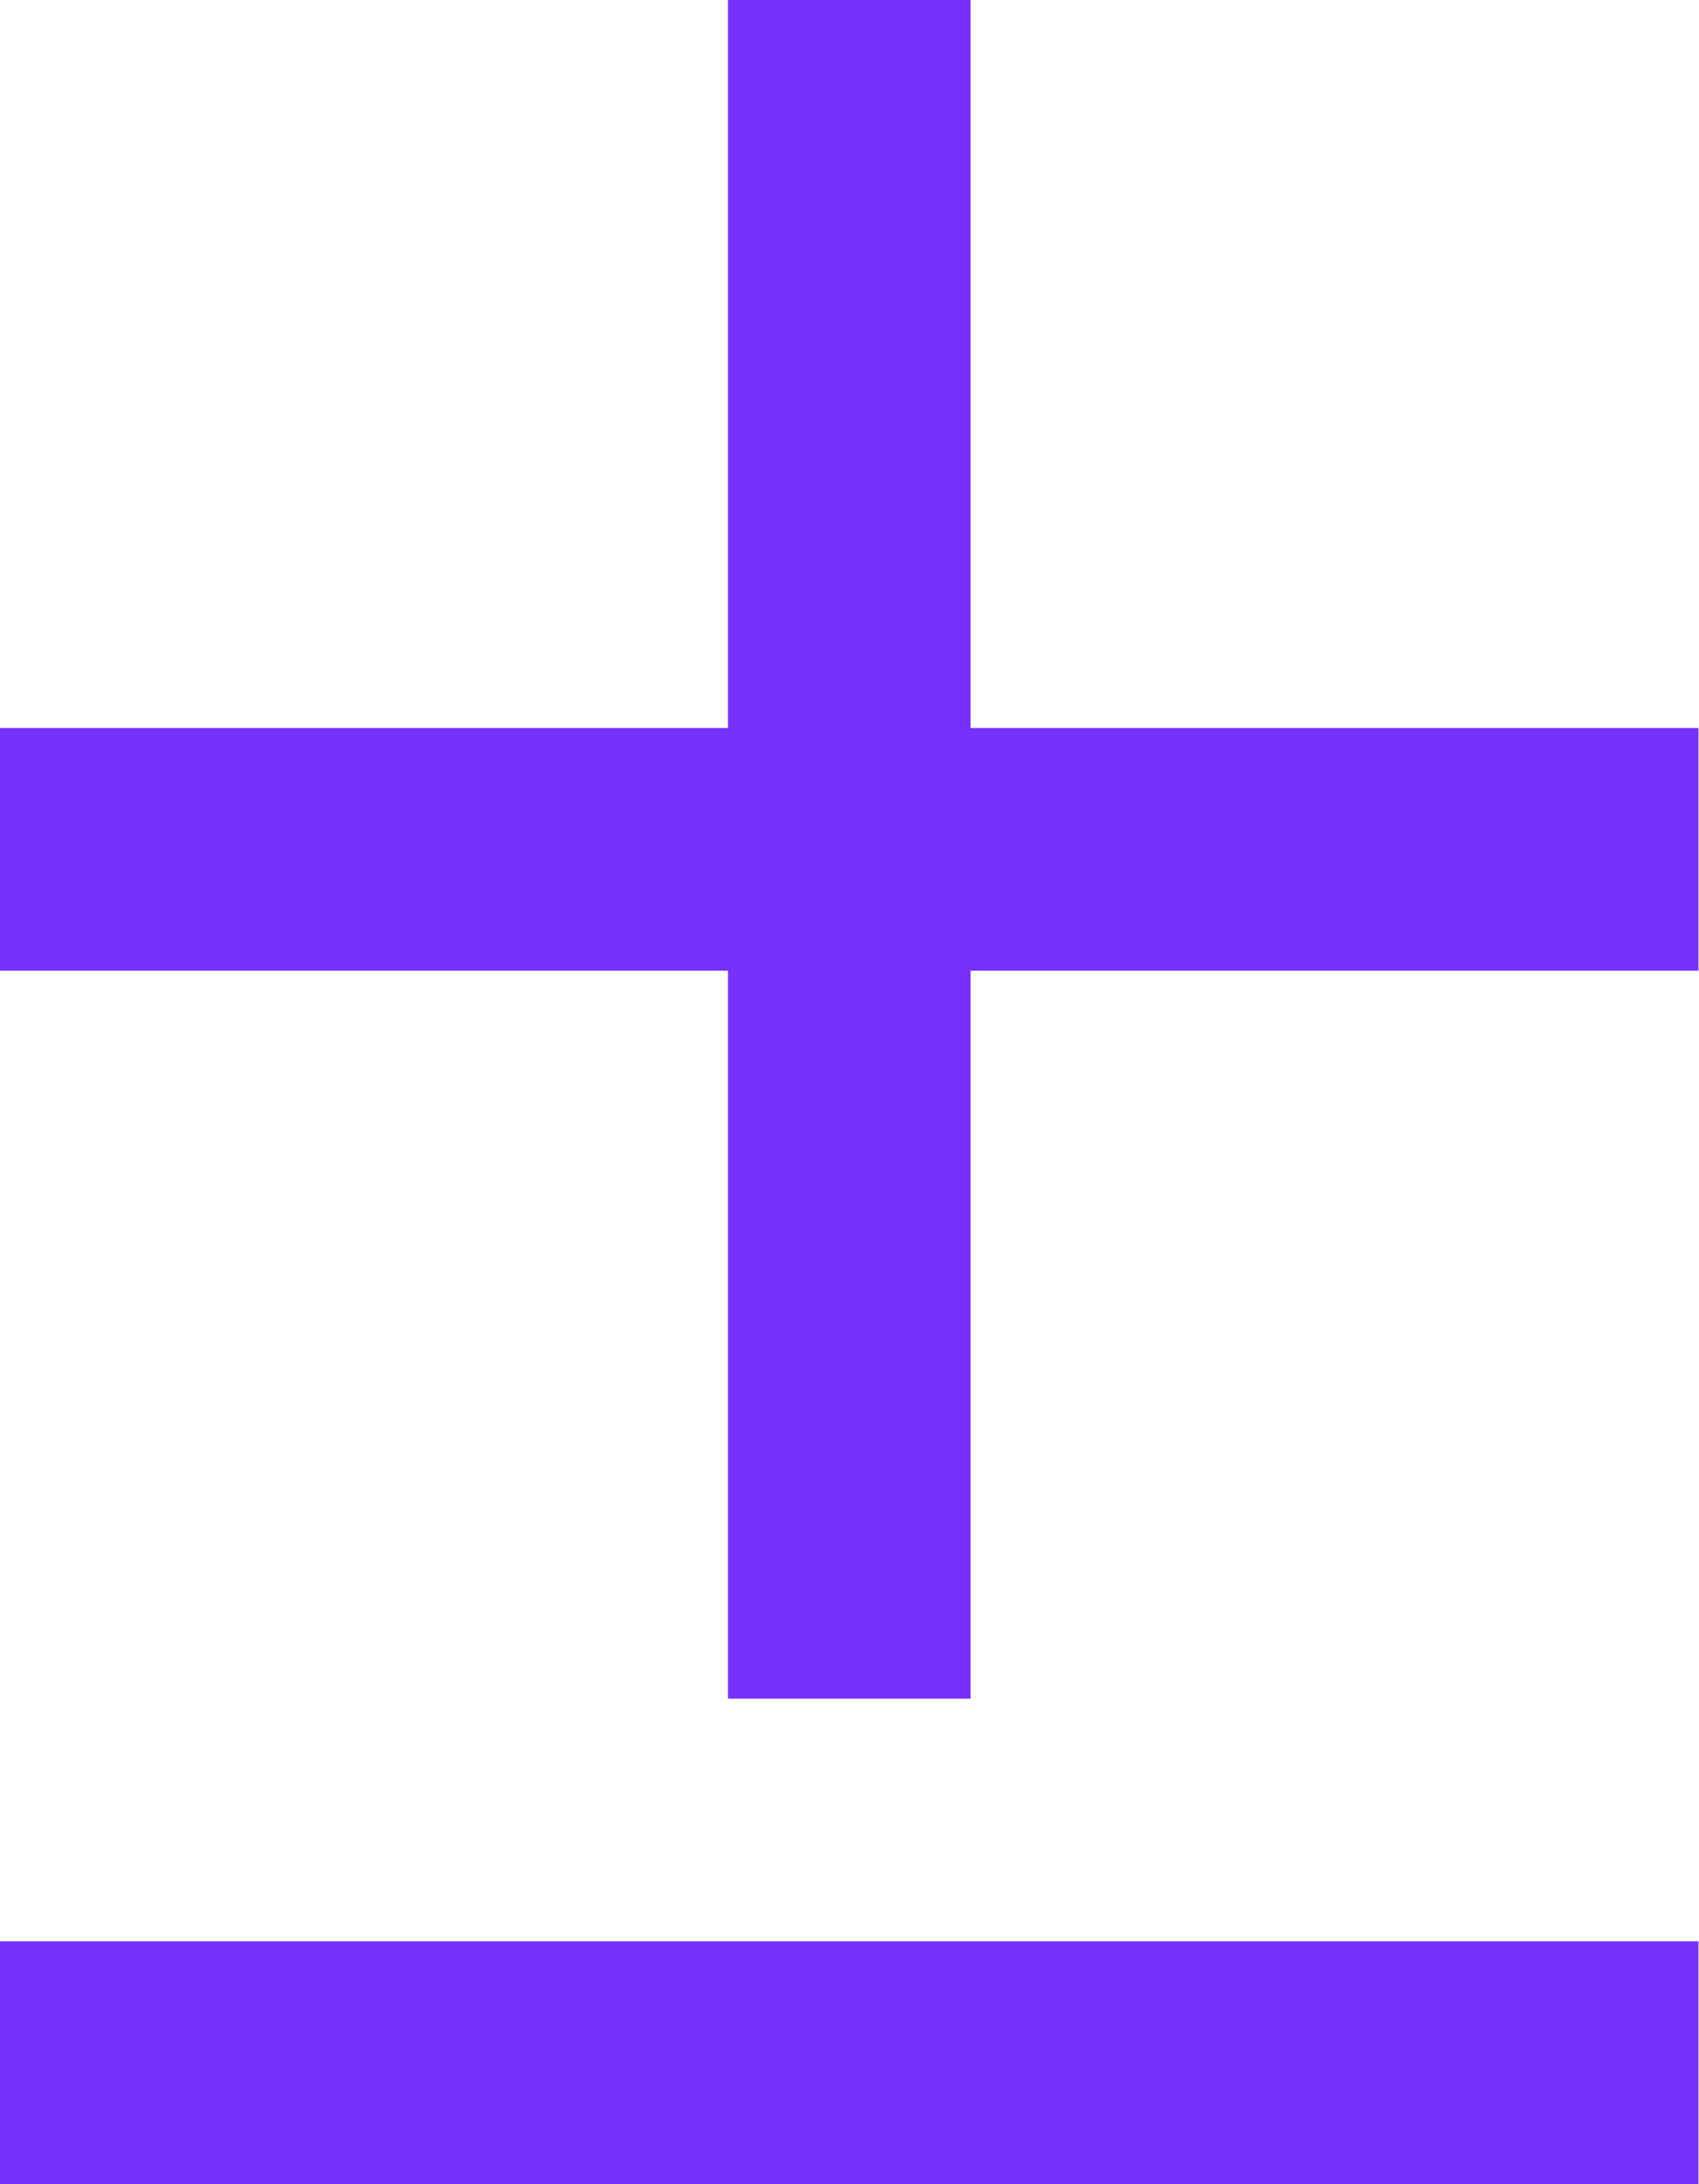
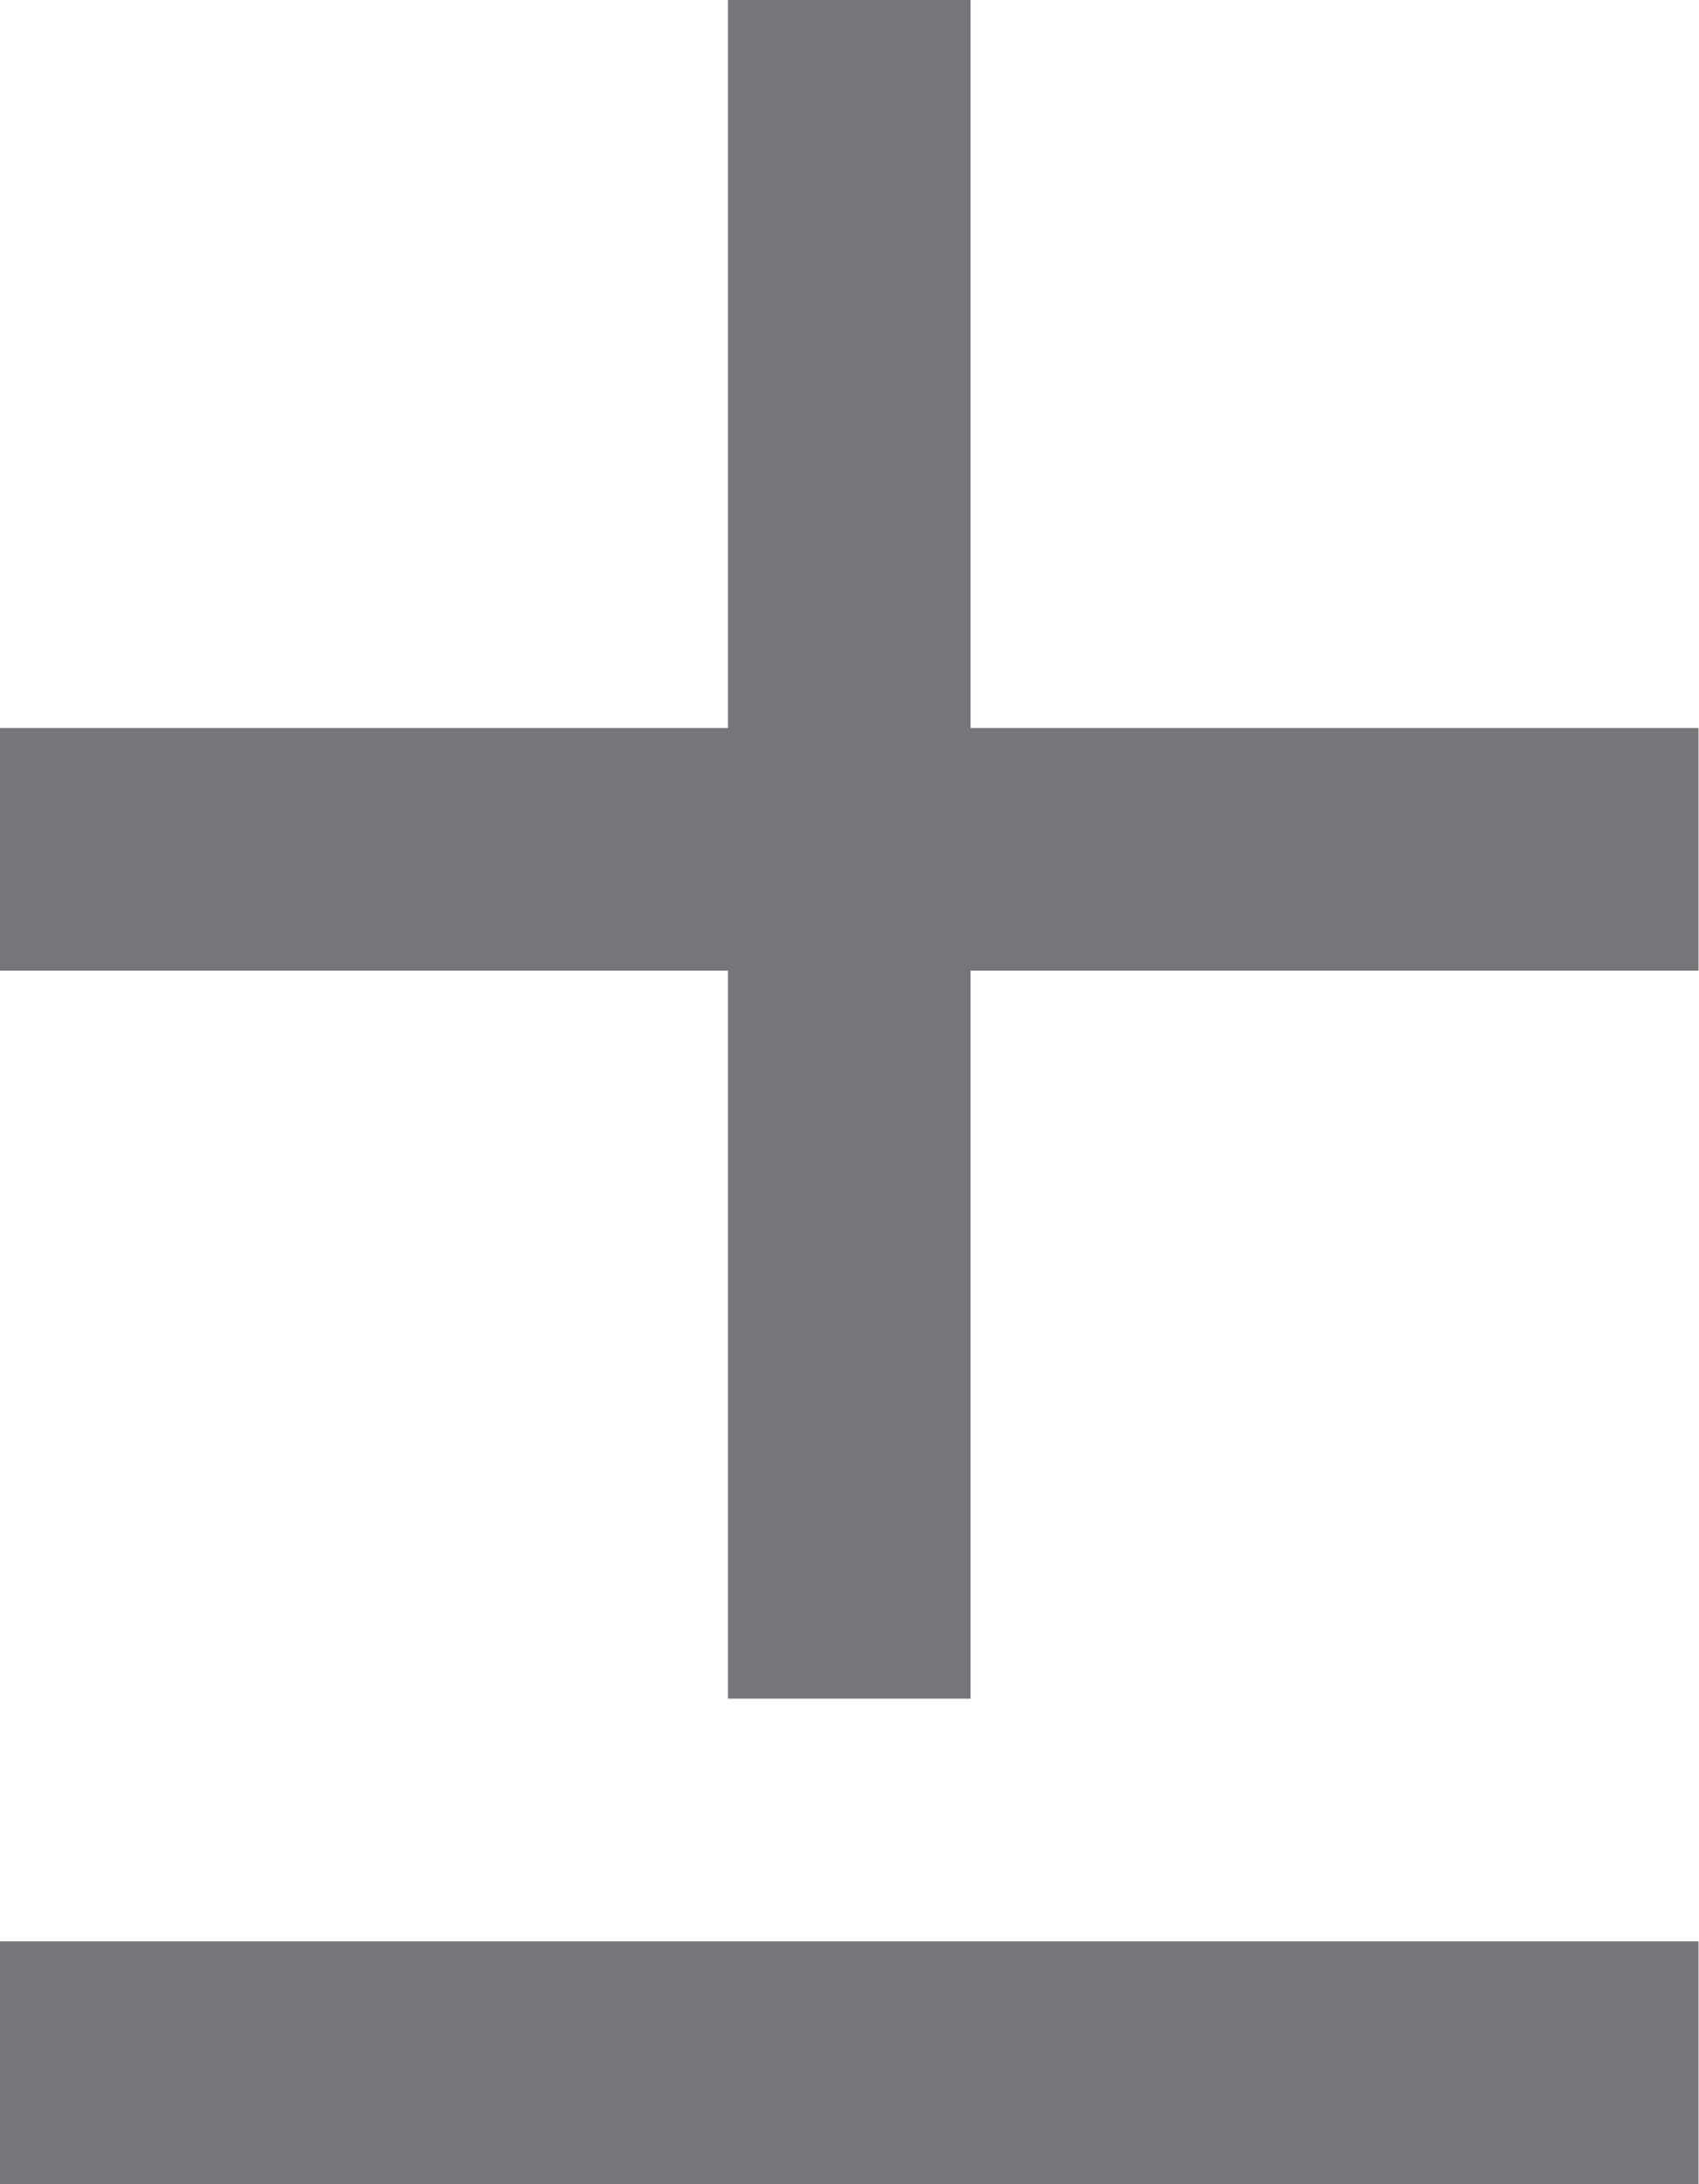
<svg xmlns="http://www.w3.org/2000/svg" width="7" height="9" viewBox="0 0 7 9" fill="none">
-   <line x1="3.5" x2="3.5" y2="7" stroke="#7631FF" />
-   <line y1="3.5" x2="7" y2="3.5" stroke="#7631FF" />
-   <line y1="8.5" x2="7" y2="8.5" stroke="#7631FF" />
+   <line x1="3.5" x2="3.5" y2="7" stroke="#77757A" />
+   <line y1="3.5" x2="7" y2="3.5" stroke="#77757A" />
+   <line y1="8.5" x2="7" y2="8.5" stroke="#77757A" />
</svg>
